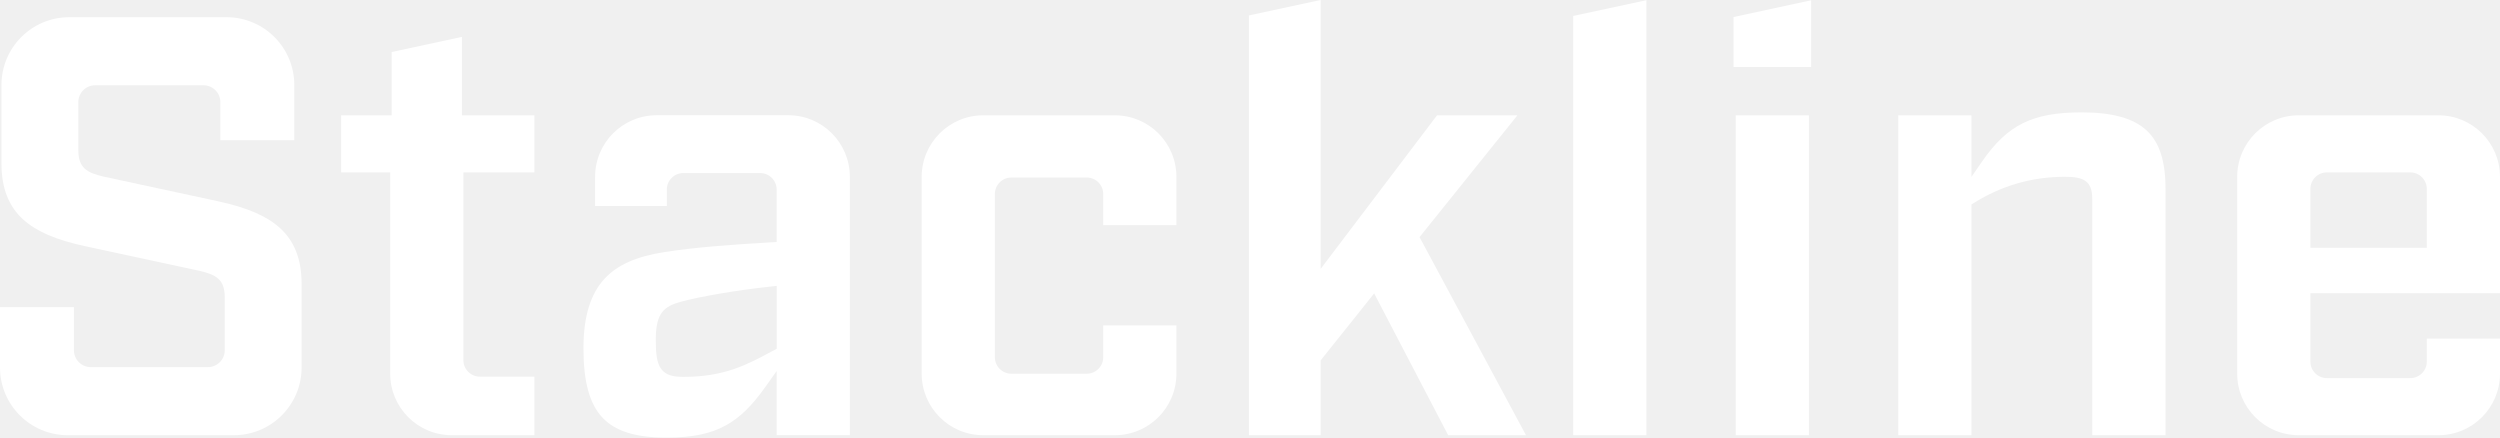
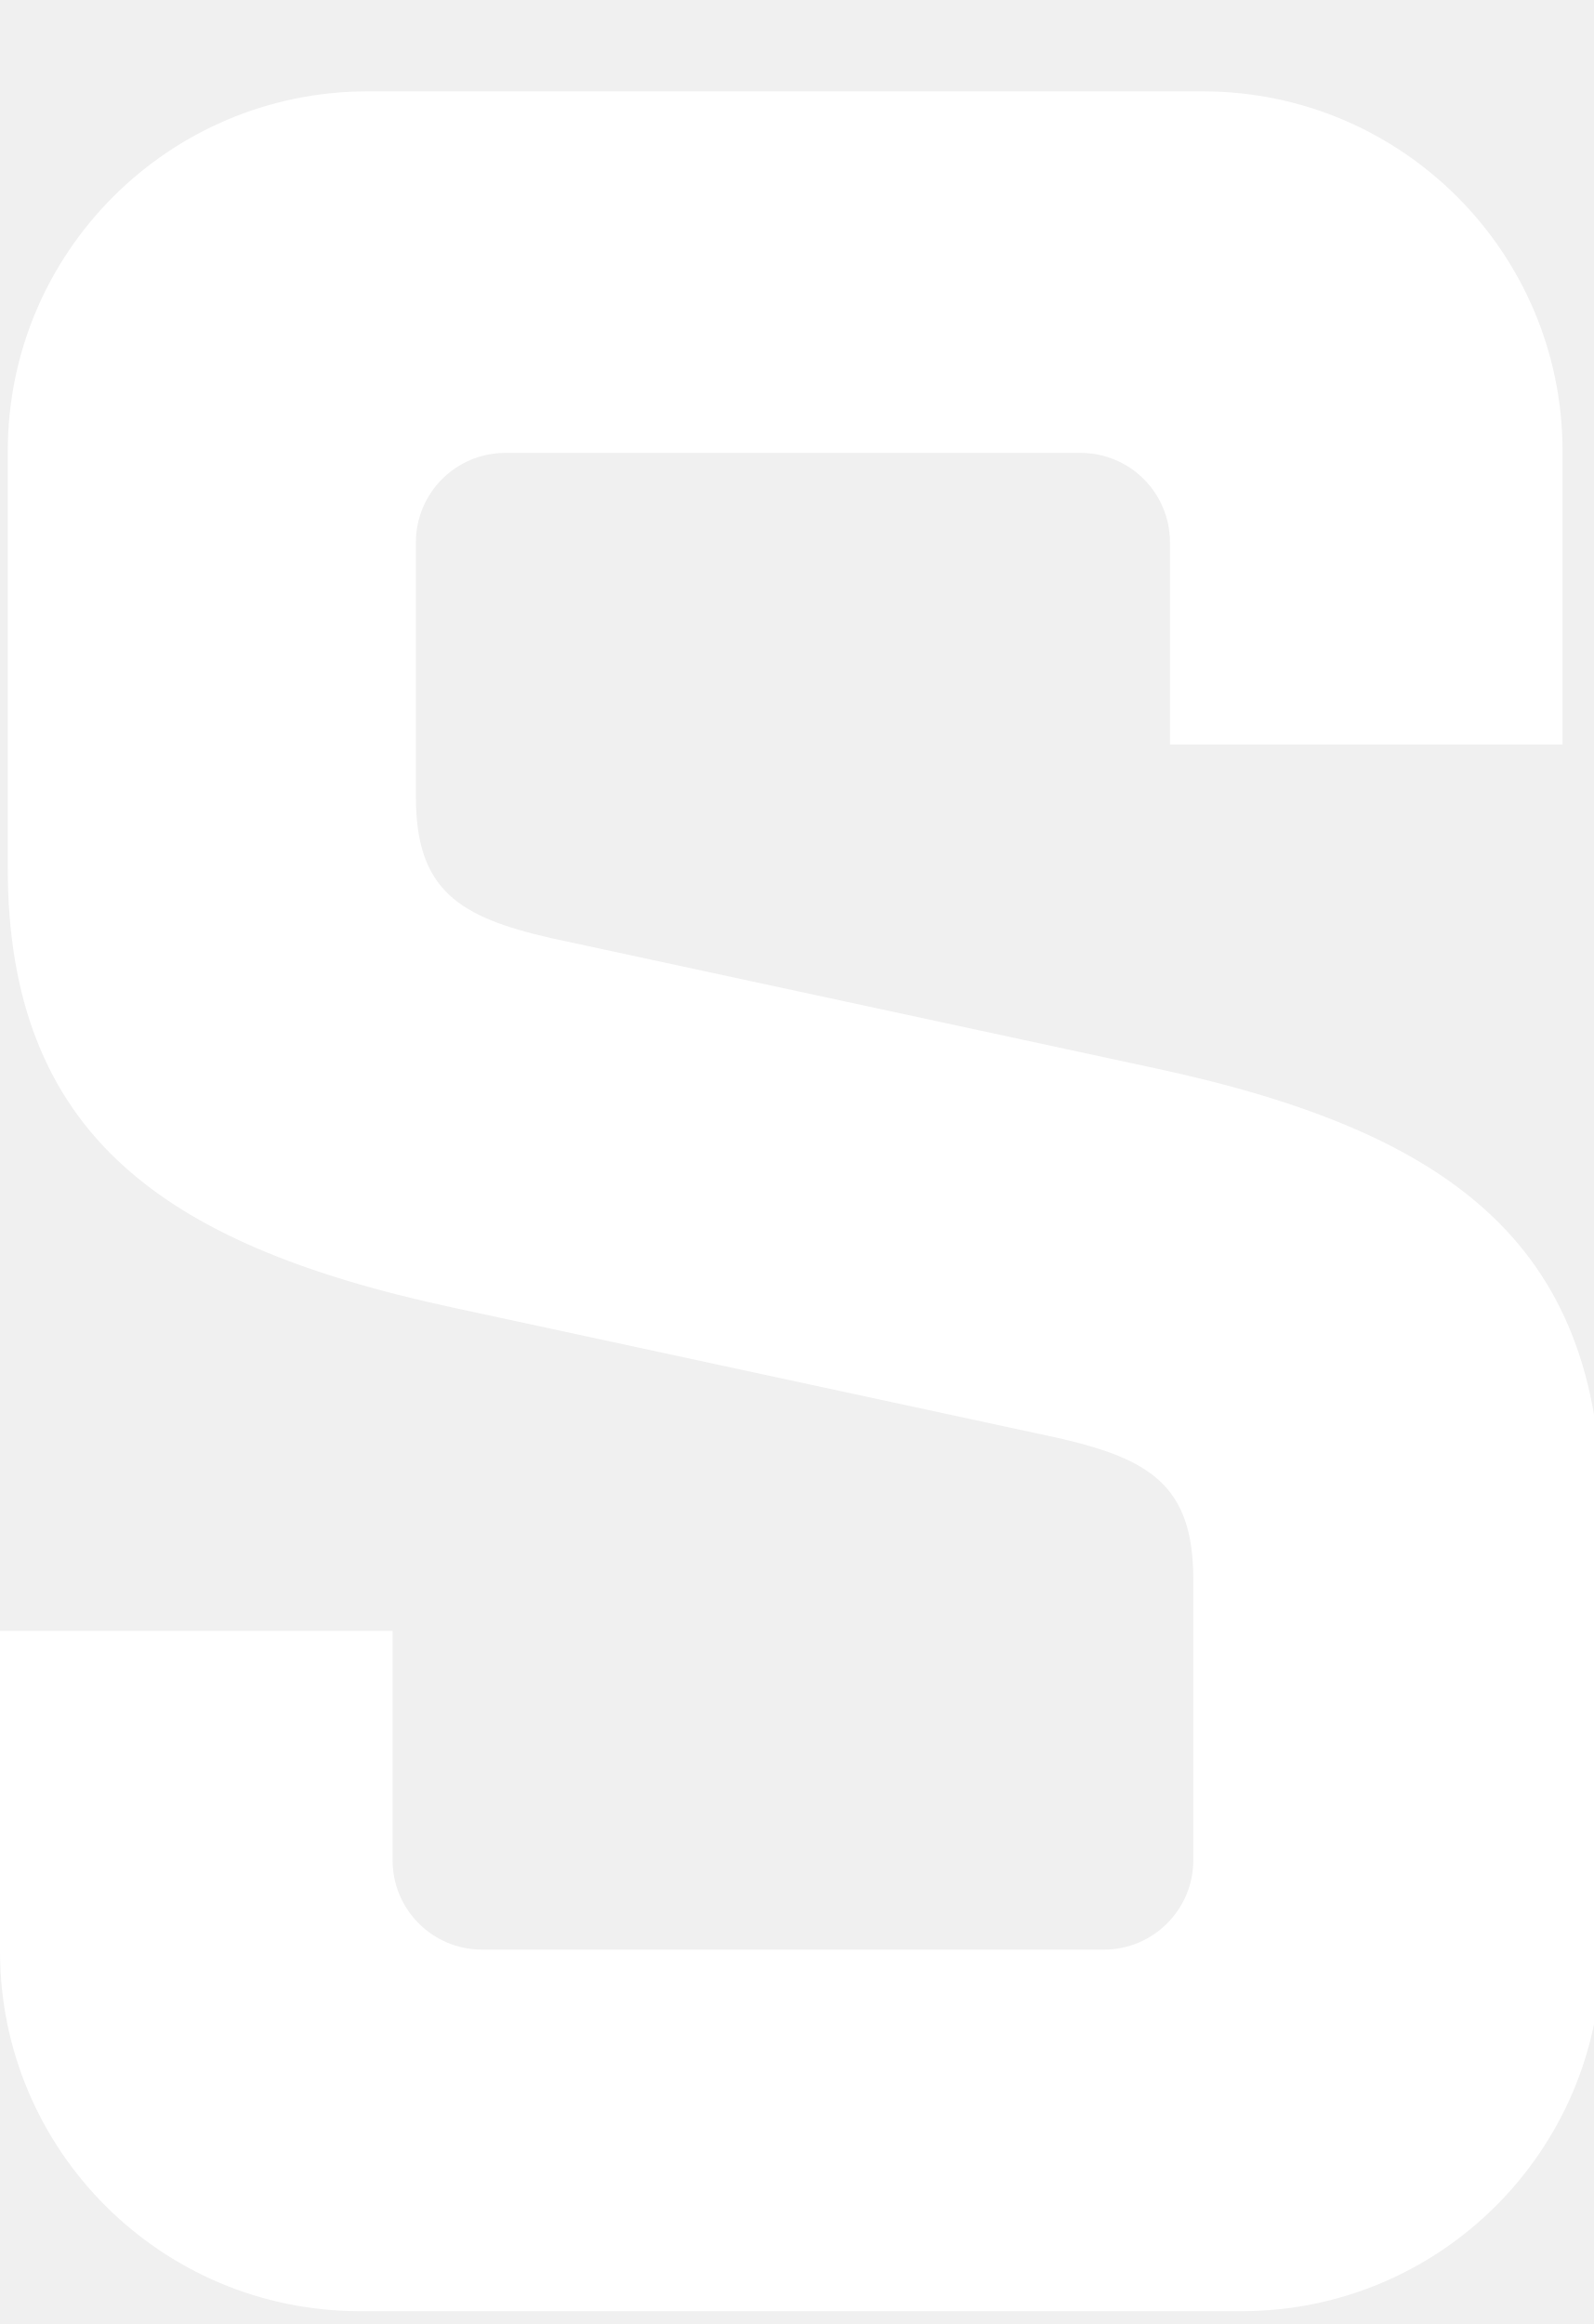
- <svg xmlns="http://www.w3.org/2000/svg" version="1.1" id="Layer_1" x="0px" y="0px" viewBox="0 0 3415 597.8" style="enable-background:new 0 0 3415 597.8;" xml:space="preserve">
+ <svg xmlns="http://www.w3.org/2000/svg" version="1.1" id="Layer_1" x="0px" y="0px" viewBox="0 0 410 597.8" style="enable-background:new 0 0 3415 597.8;" xml:space="preserve">
  <style type="text/css">
	.st0{fill:#FFFFFF;}
</style>
  <g id="on_black">
    <path class="st0" d="M92.4,594.5c-51-0.1-92.3-41.4-92.4-92.4v-82.6h101v59c0,12.7,10.3,23,23,23l0,0h160c12.7,0,23-10.3,23-23l0,0   v-72.3c0-24.1-11.2-30.9-34.7-36.3l-156-33.6c-39.5-8.5-66.3-20-84.3-36.2C11.8,282,2,256.9,2,223.4V115.9   c0.1-51,41.4-92.3,92.4-92.4h215.2c51,0.1,92.3,41.4,92.4,92.4v75.6H301v-52c0-12.7-10.3-23-23-23l0,0H130c-12.7,0-23,10.3-23,23   l0,0V205c0,24.1,11.2,30.9,34.7,36.3l156,33.6c39.5,8.5,66.3,20,84.3,36.2c20.2,18.1,30,43.2,30,76.7v114.3   c-0.1,51-41.4,92.3-92.4,92.4H92.4z" />
    <path class="st0" d="M617,594.5c-46.4-0.1-83.9-37.6-84-84v-275h-67v-78h69V71.1l96-20.7v107.1h99v78h-97V492   c0,12.4,10.1,22.5,22.5,22.5H730v80H617z" />
    <path class="st0" d="M910.9,597.8c-42.5,0-70.4-8.7-87.9-27.3c-17.7-18.8-26-48.9-26-94.8c0-43.3,9.6-74.5,29.3-95.5   c17.5-18.6,43.4-30,81.6-35.9c41.5-6.4,84.8-9.7,145.5-13.3l7.5-0.4v-71.7c0-12.4-10.1-22.5-22.5-22.5h-105   c-12.4,0-22.5,10.1-22.5,22.5v22.5h-98v-40c0.1-46.4,37.6-83.9,84-84h180c46.4,0.1,83.9,37.6,84,84v353h-100v-87.6l-14.5,20.5   c-19.2,27.1-35.6,43.2-55,53.8C970.7,592.6,945.1,597.8,910.9,597.8z M1052.2,391.5c-48.4,5.1-97.6,14.1-121.1,20.4   c-24.4,6.5-35.3,15.6-35.3,52.2c0,18.2,1.2,31.2,7.1,39.5c6.6,9.3,17.2,11.2,31,11.2c55.6,0,86.7-16.7,119.6-34.4l7.5-4v-85.9   L1052.2,391.5z" />
    <path class="st0" d="M1343,594.5c-46.4-0.1-83.9-37.6-84-84v-269c0.1-46.4,37.6-83.9,84-84h180c46.4,0.1,83.9,37.6,84,84v66h-100   V265c0-12.4-10.1-22.5-22.5-22.5h-103c-12.4,0-22.5,10.1-22.5,22.5v223c0,12.4,10.1,22.5,22.5,22.5h103c12.4,0,22.5-10.1,22.5-22.5   v-43.5h100v66c-0.1,46.4-37.6,83.9-84,84H1343z" />
-     <polygon class="st0" points="1978.2,594.5 1877.1,400.8 1804,492.3 1804,594.5 1706,594.5 1706,21.1 1804,0 1804,367.3 1963,157.5    2072.8,157.5 1939.1,323.9 2084.5,594.5  " />
+     <polygon class="st0" points="1978.2,594.5 1877.1,400.8 1804,492.3 1804,594.5 1706,594.5 1706,21.1 1804,0 1804,367.3 1963,157.5   2072.8,157.5 1939.1,323.9 2084.5,594.5  " />
    <polygon class="st0" points="2149,594.5 2149,21.8 2249,0.3 2249,594.5  " />
    <path class="st0" d="M2371,594.5v-437h100v437H2371z M2368,91.5V23.3l106-22.9v91.1H2368z" />
    <path class="st0" d="M2858,594.5V271.3c0-25.1-13.1-29.8-37.3-29.8c-44.8,0-86.4,12-124,35.5l-3.7,2.3v315.2h-100v-437h100v84.1   l14.6-21.1c34.7-50.1,69-67,136-67c41.9,0,71,8.1,88.8,24.8c17.5,16.4,25.7,41.7,25.7,79.6v336.6H2858z" />
    <path class="st0" d="M3140,594.5c-46.4-0.1-83.9-37.6-84-84v-269c0.1-46.4,37.6-83.9,84-84h191c46.4,0.1,83.9,37.6,84,84v159h-259   V494c0,12.4,10.1,22.5,22.5,22.5h114c12.4,0,22.5-10.1,22.5-22.5v-31.5h100v48c-0.1,46.4-37.6,83.9-84,84H3140z M3178.5,235.5   c-12.4,0-22.5,10.1-22.5,22.5v80.5h159V258c0-12.4-10.1-22.5-22.5-22.5H3178.5z" />
  </g>
</svg>
